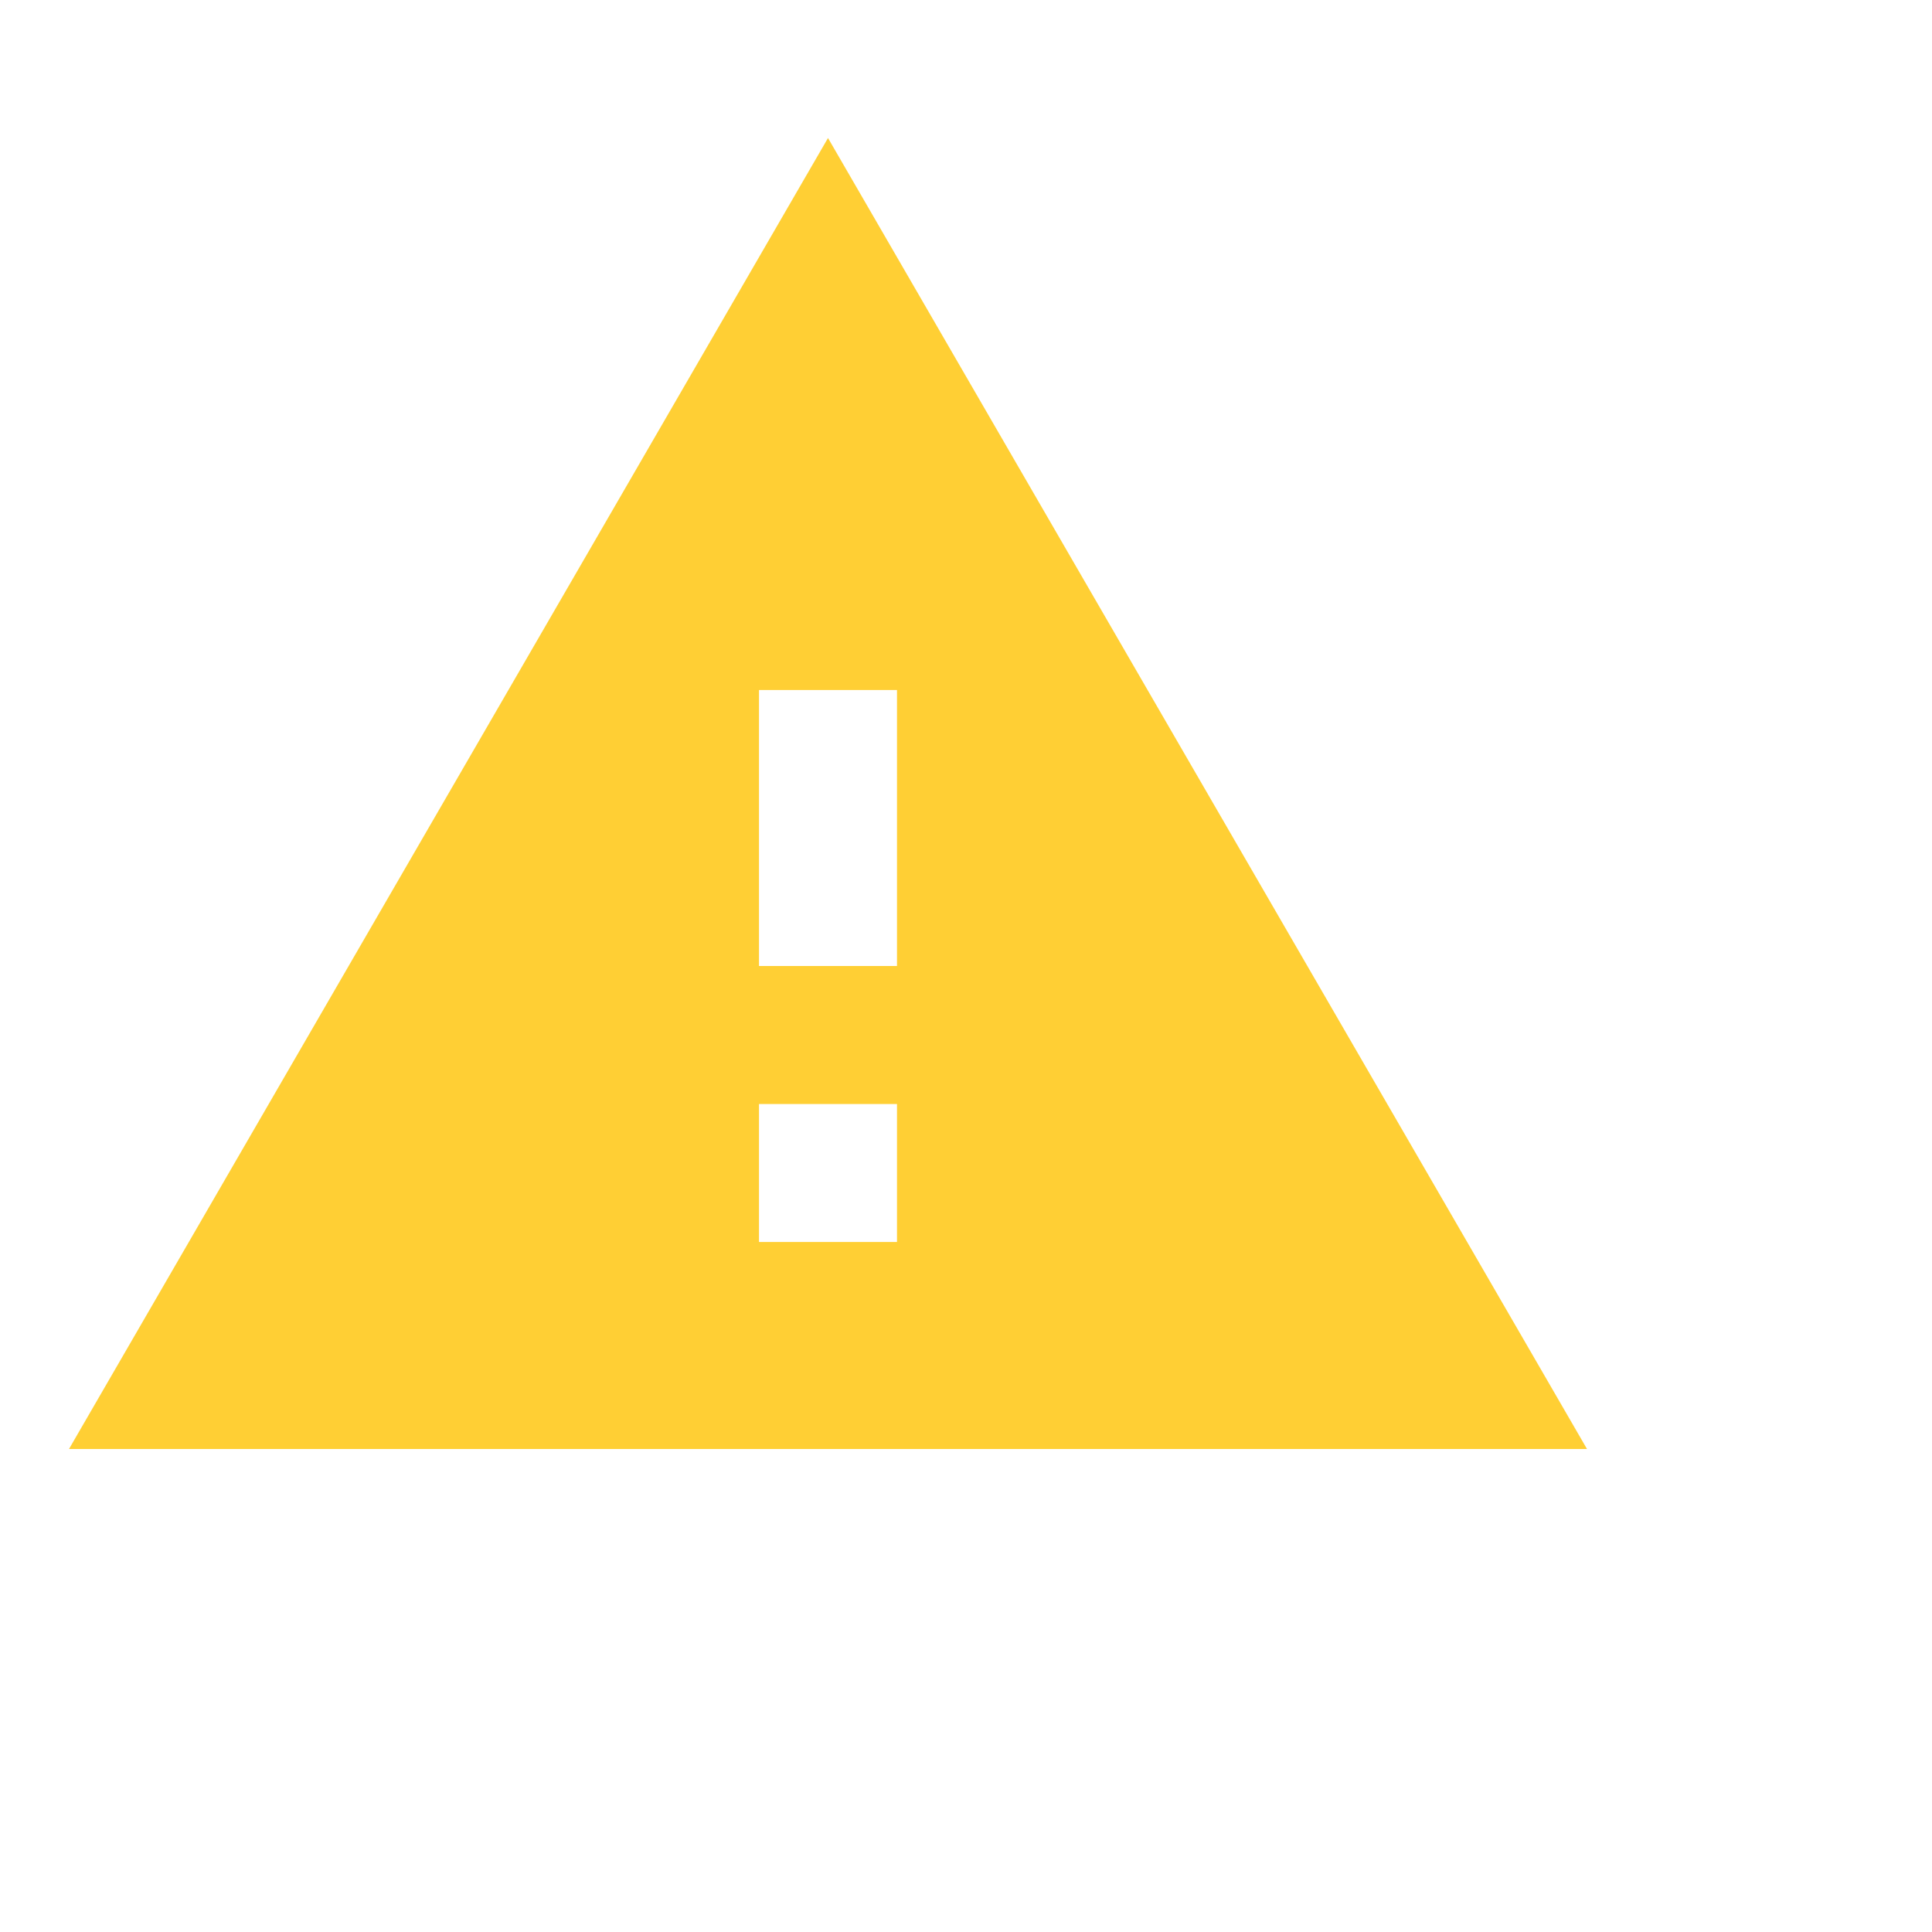
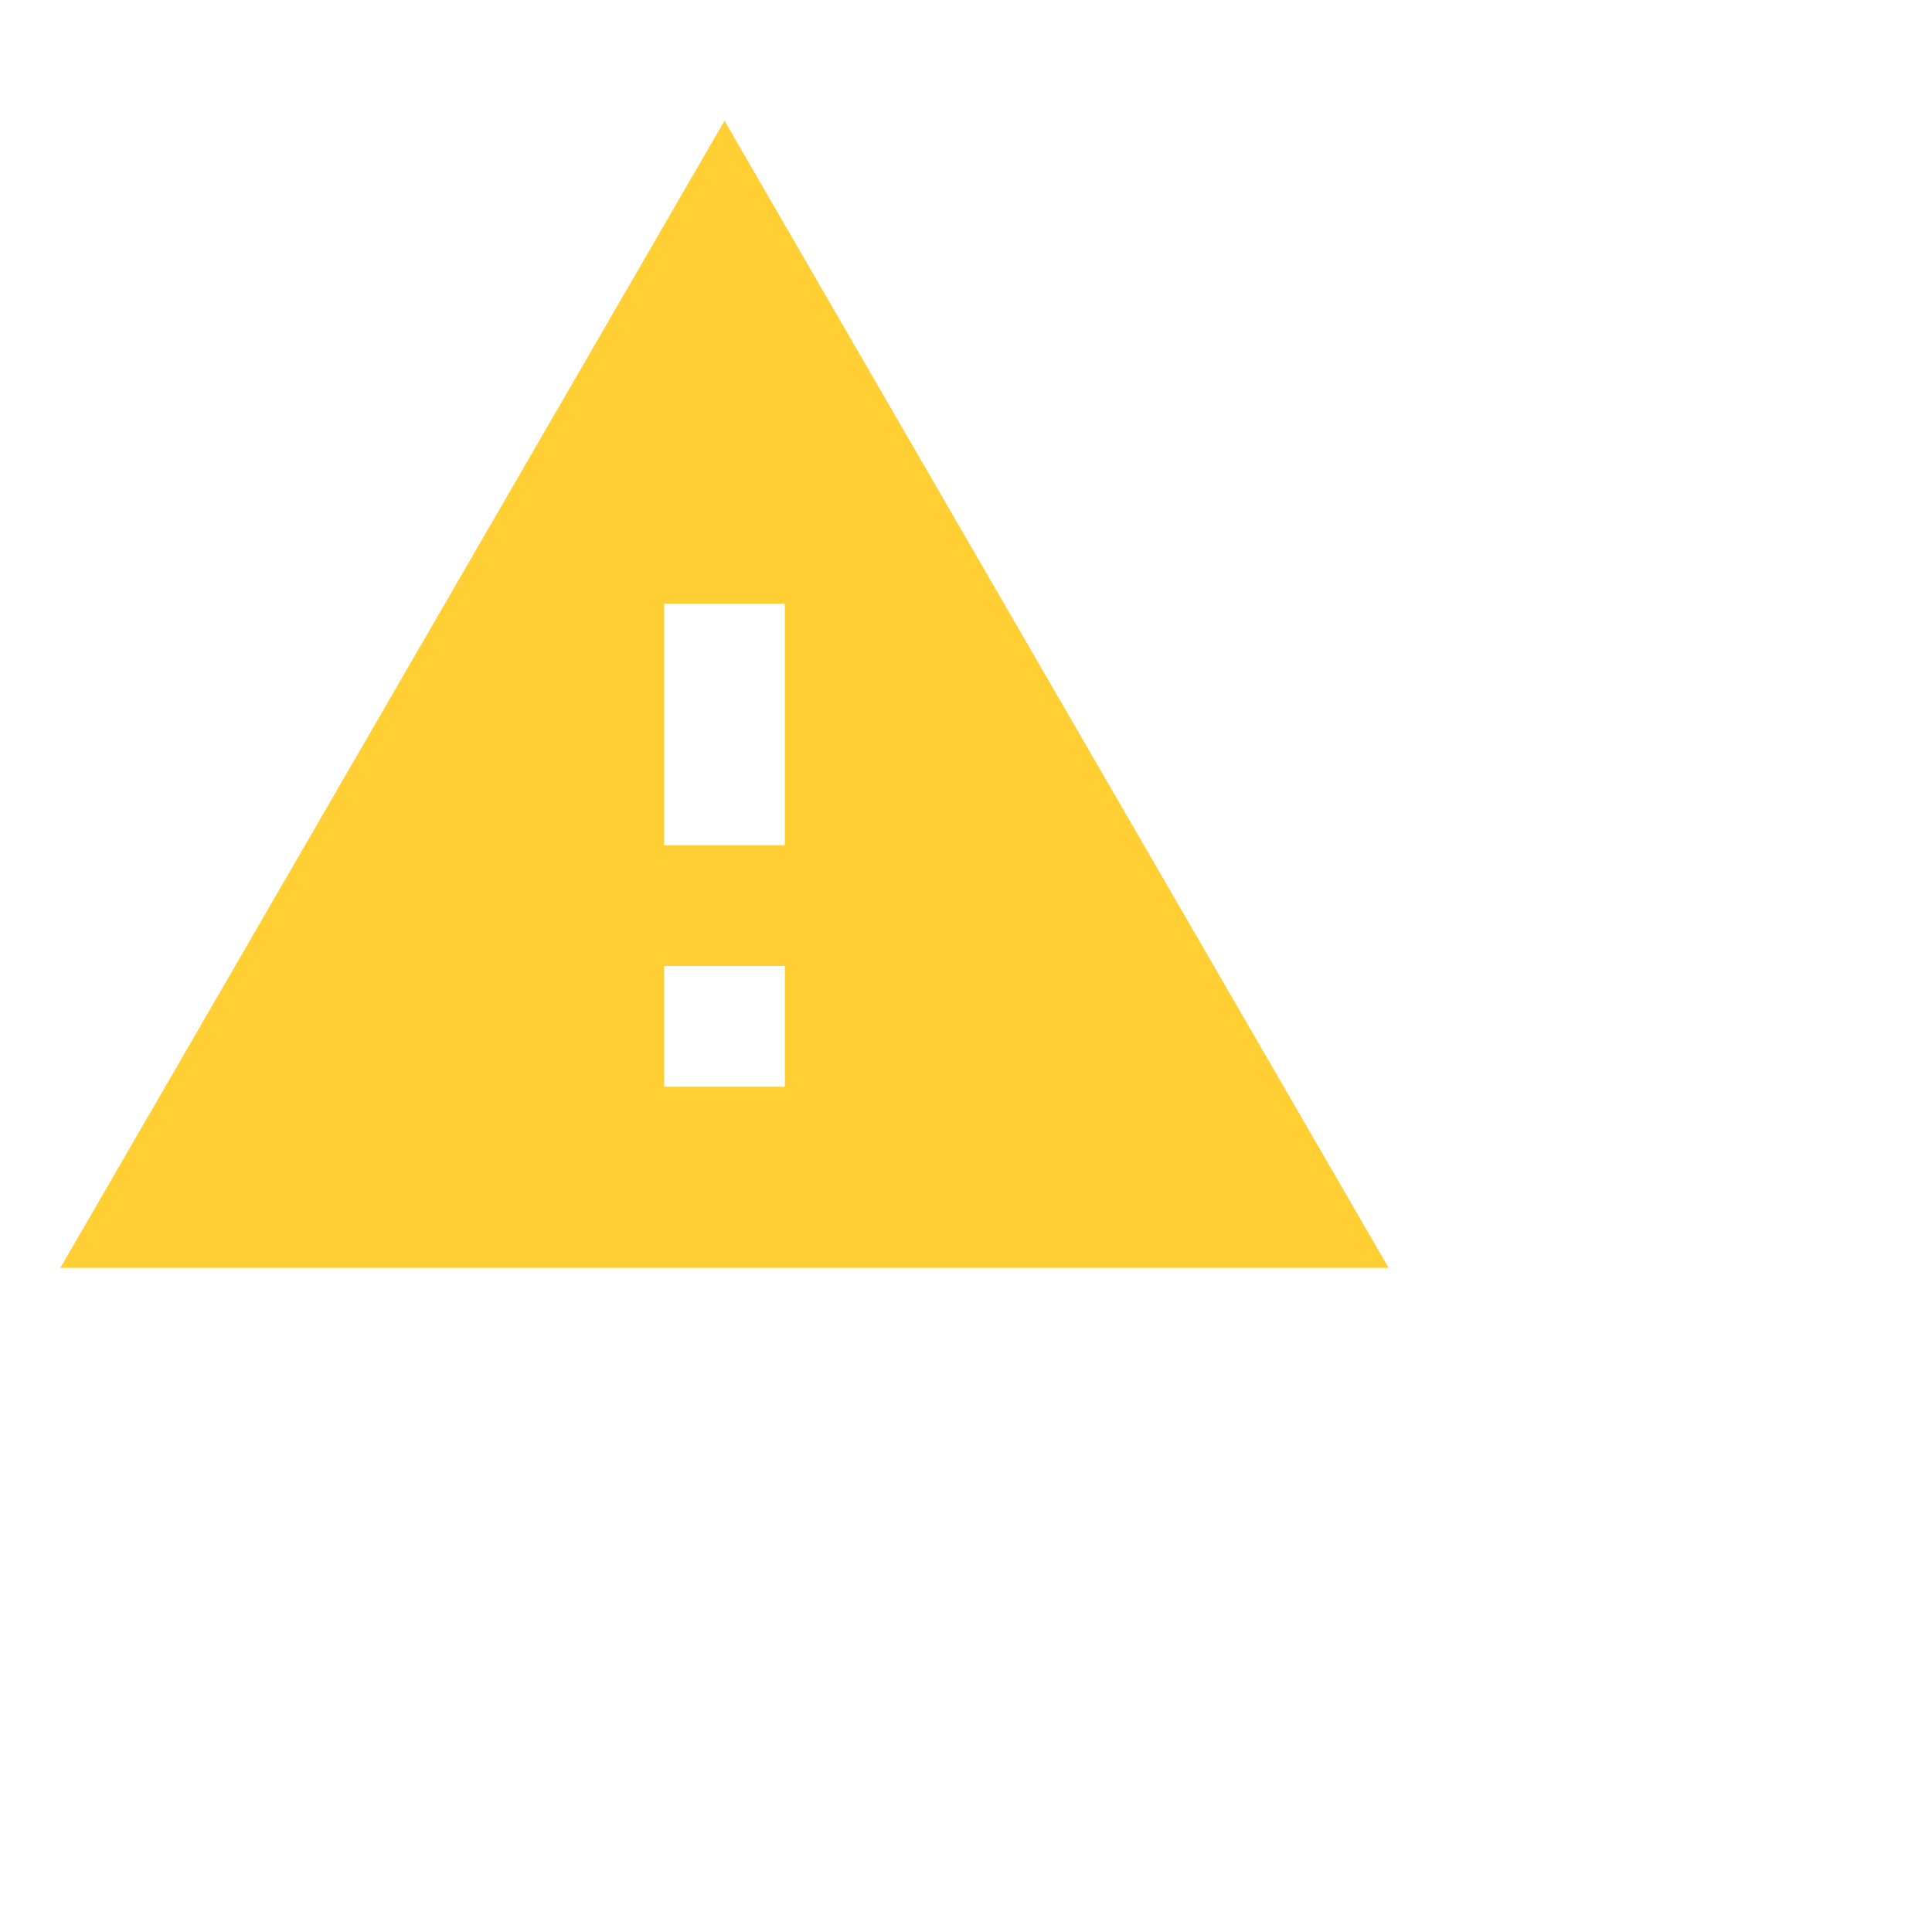
- <svg xmlns="http://www.w3.org/2000/svg" height="18px" viewBox="0 0 28 28" width="18px" fill="#FFCF34">
+ <svg xmlns="http://www.w3.org/2000/svg" height="18px" viewBox="0 0 32 32" width="18px" fill="#FFCF34">
  <path d="M0 0h24v24H0z" fill="none" />
  <path d="M1 21h22L12 2 1 21zm12-3h-2v-2h2v2zm0-4h-2v-4h2v4z" />
</svg>
